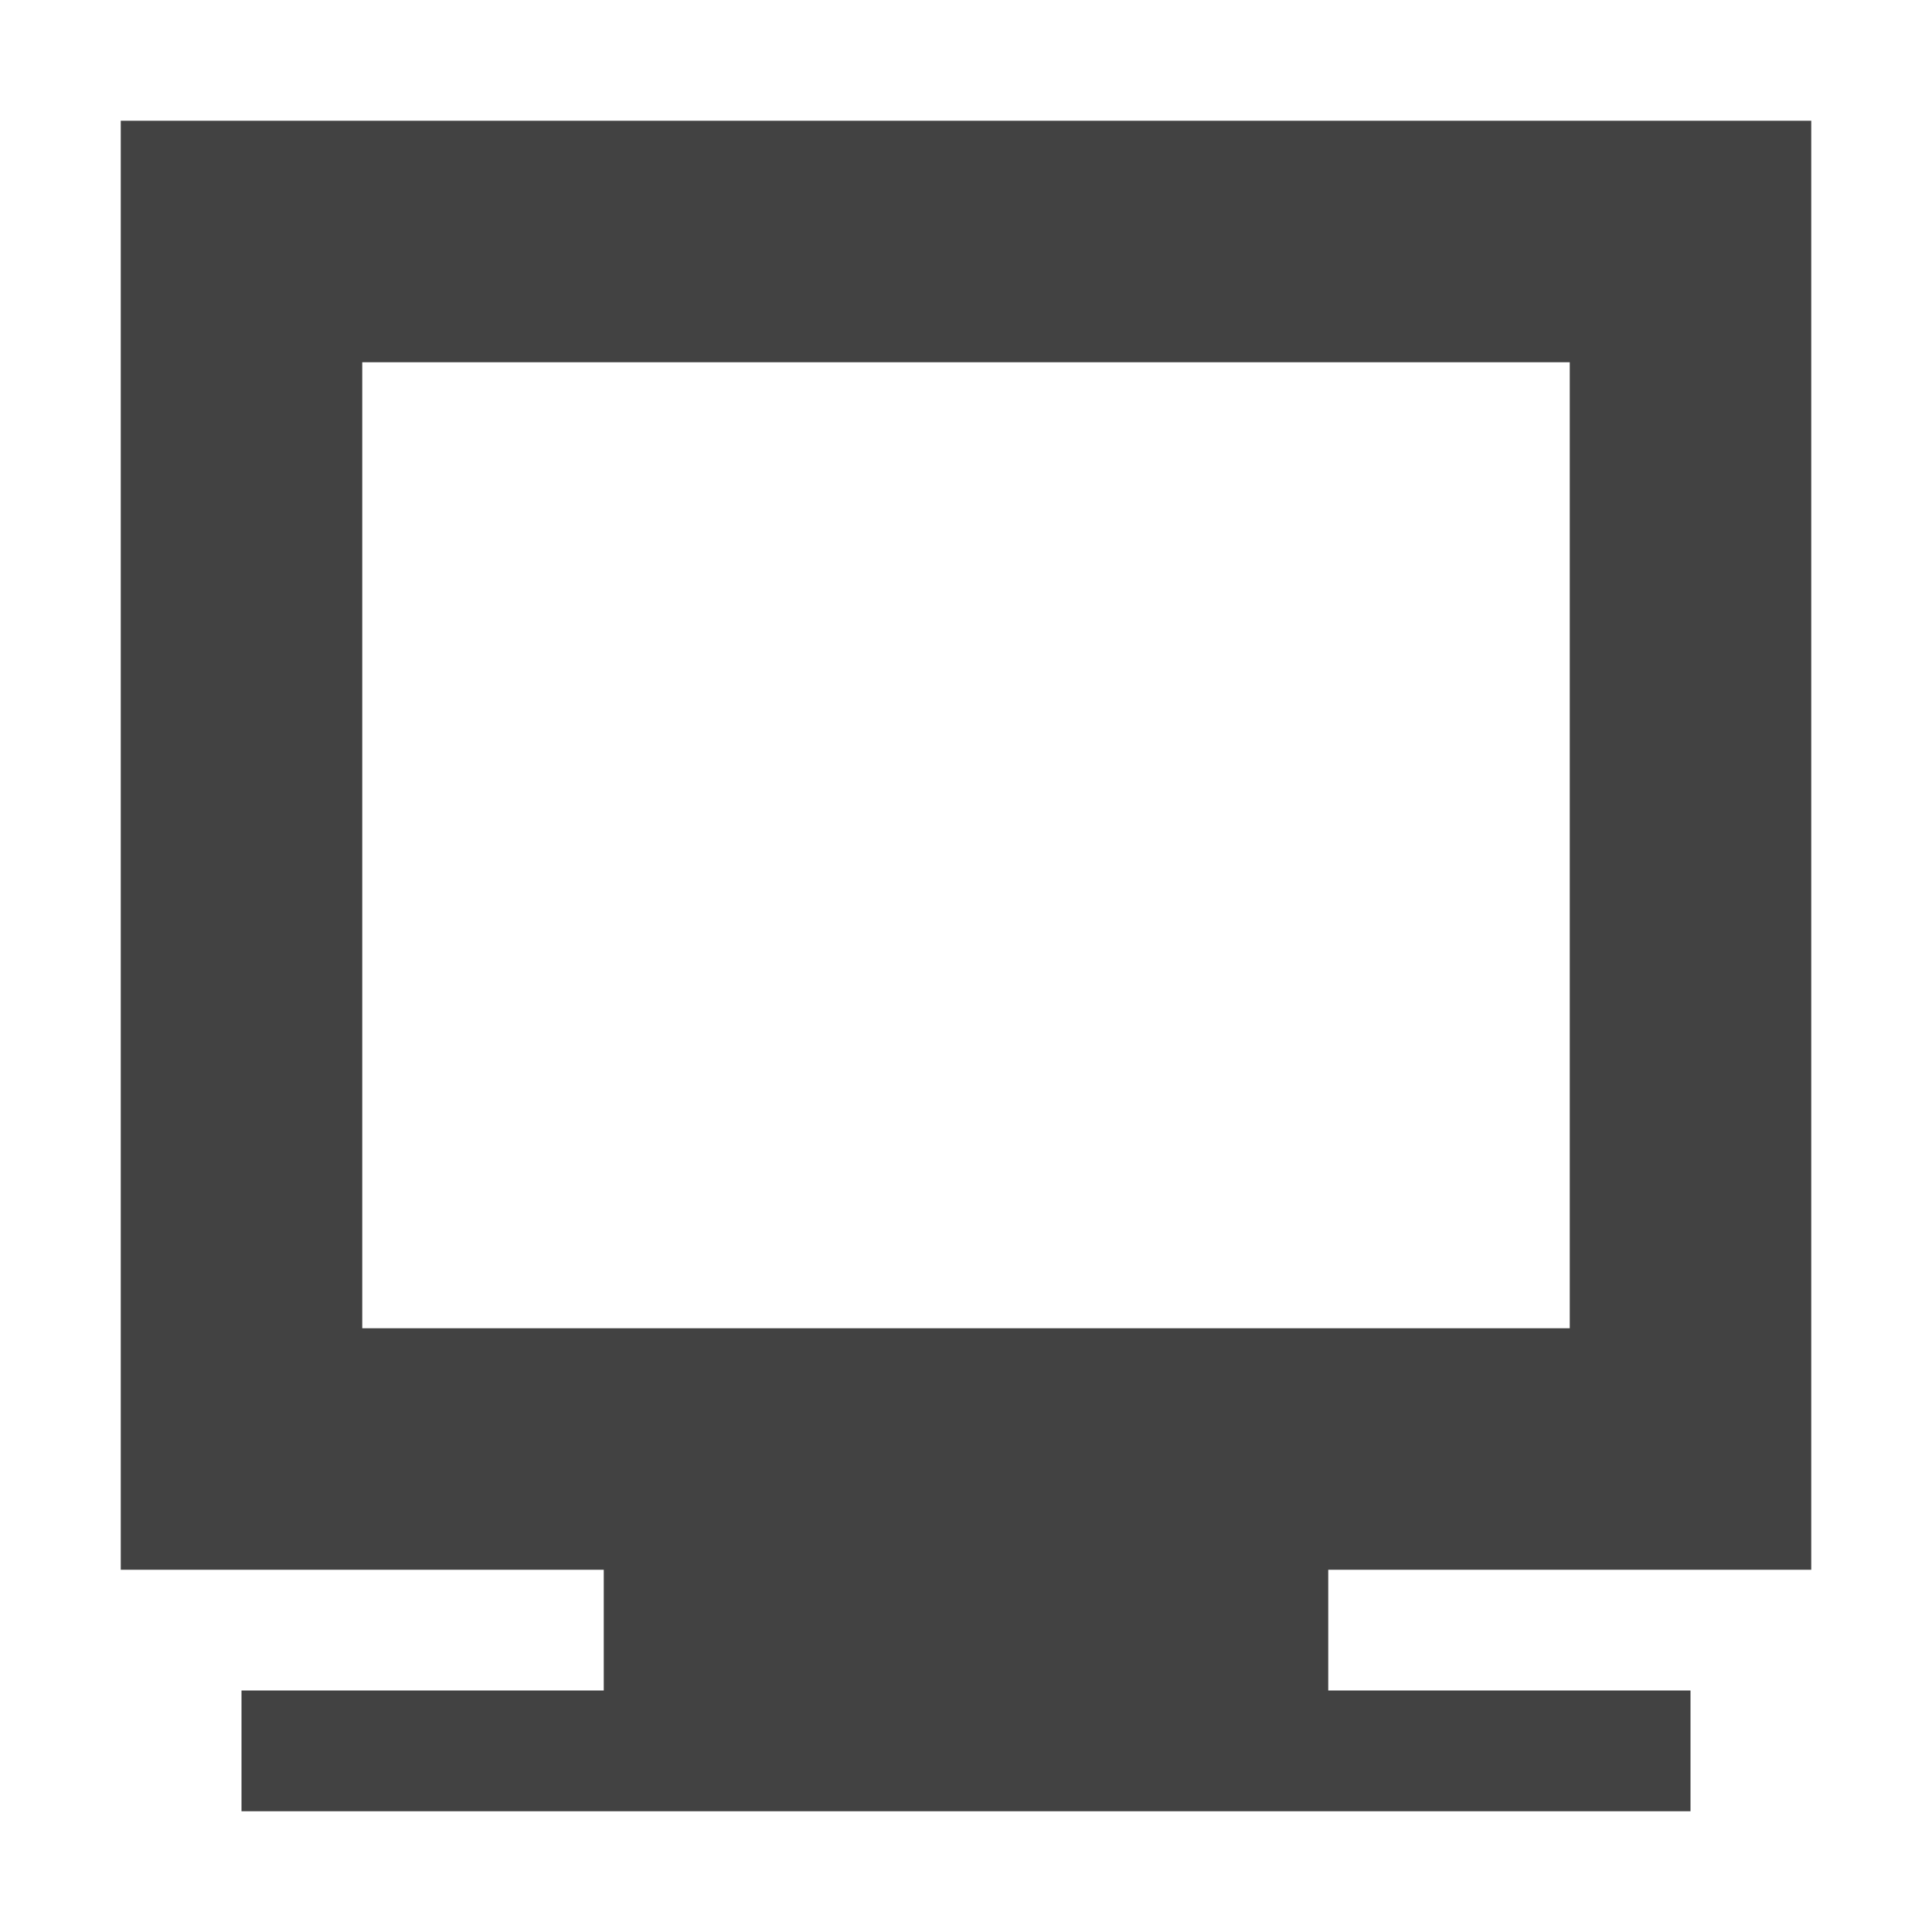
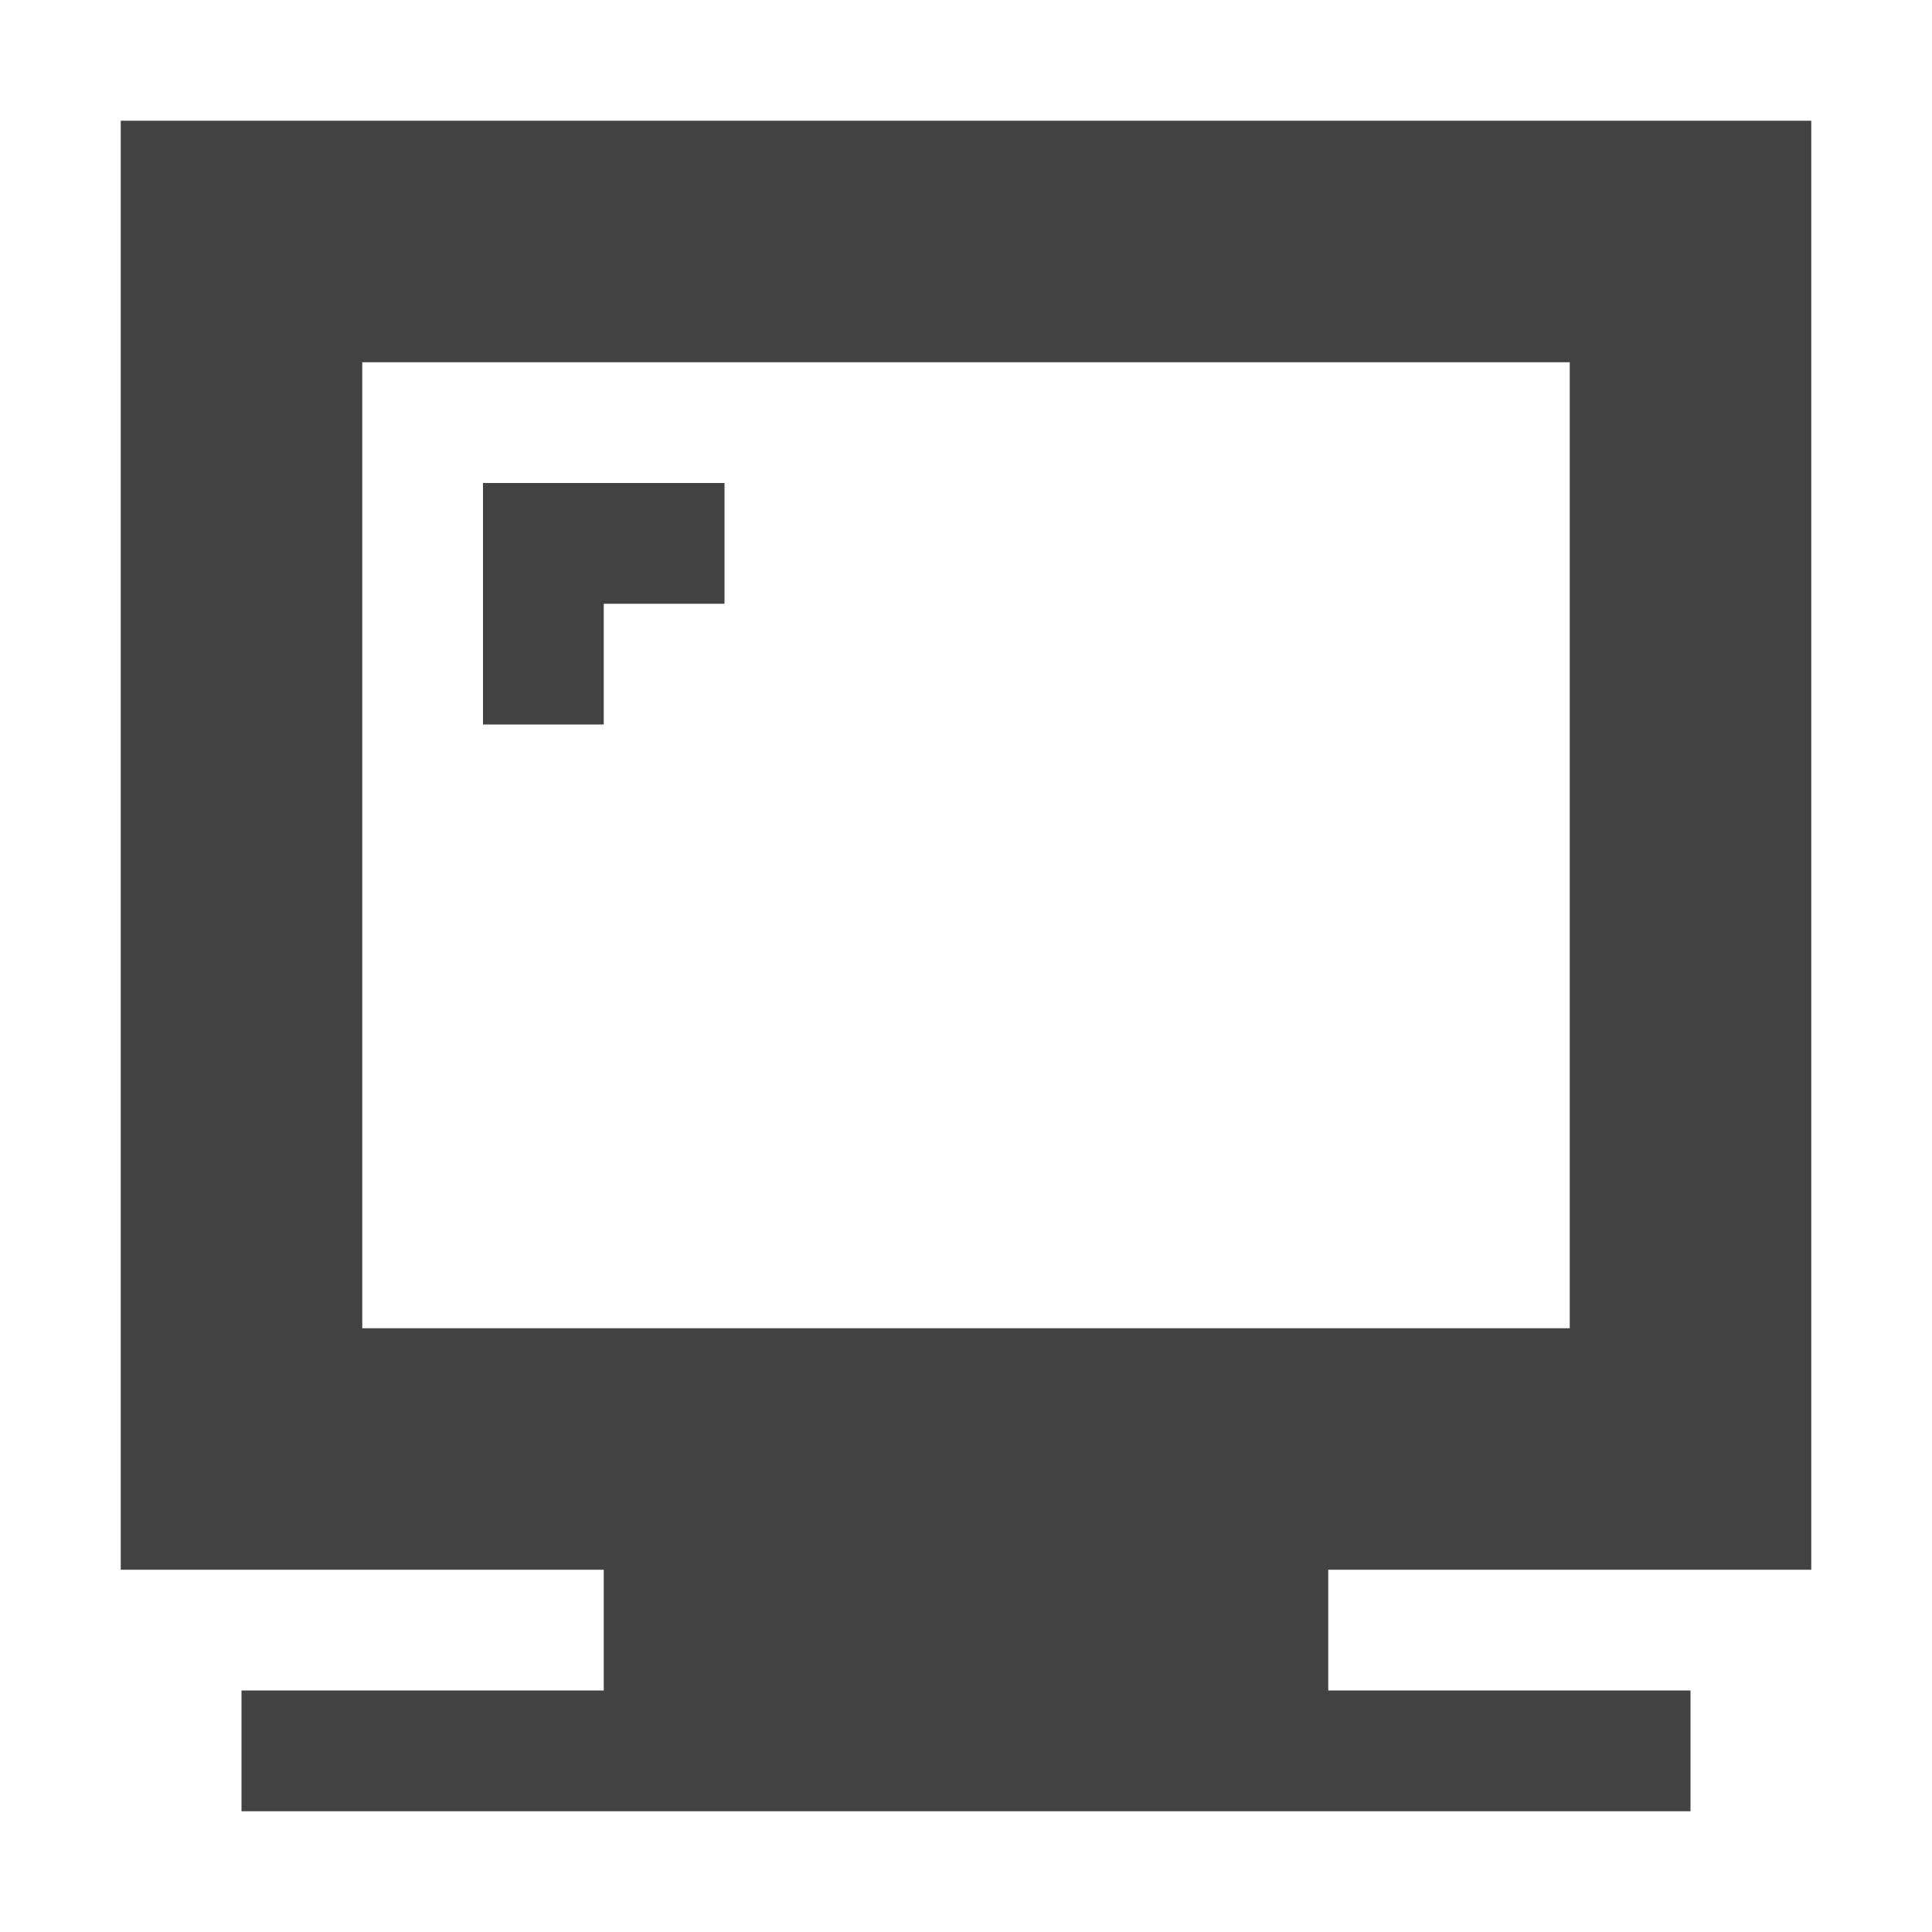
<svg xmlns="http://www.w3.org/2000/svg" width="16px" height="16px" viewBox="0 0 16 16" version="1.1">
  <g id="surface1">
    <defs>
      <style id="current-color-scheme" type="text/css">
   .ColorScheme-Text { color:#424242; } .ColorScheme-Highlight { color:#eeeeee; }
  </style>
    </defs>
-     <path style="fill:currentColor" class="ColorScheme-Text" d="M 1 1 L 1 13 L 5 13 L 5 14 L 2 14 L 2 15 L 14 15 L 14 14 L 11 14 L 11 13 L 15 13 L 15 1 Z M 3 3 L 13 3 L 13 11 L 3 11 Z M 3 3 " />
+     <path style="fill:currentColor" class="ColorScheme-Text" d="M 1 1 L 1 13 L 5 13 L 5 14 L 2 14 L 2 15 L 14 15 L 14 14 L 11 14 L 11 13 L 15 13 L 15 1 Z M 3 3 L 13 3 L 13 11 L 3 11 Z M 4 4 L 4 6 L 5 6 L 5 5 L 6 5 L 6 4 Z M 4 4 " />
  </g>
</svg>
